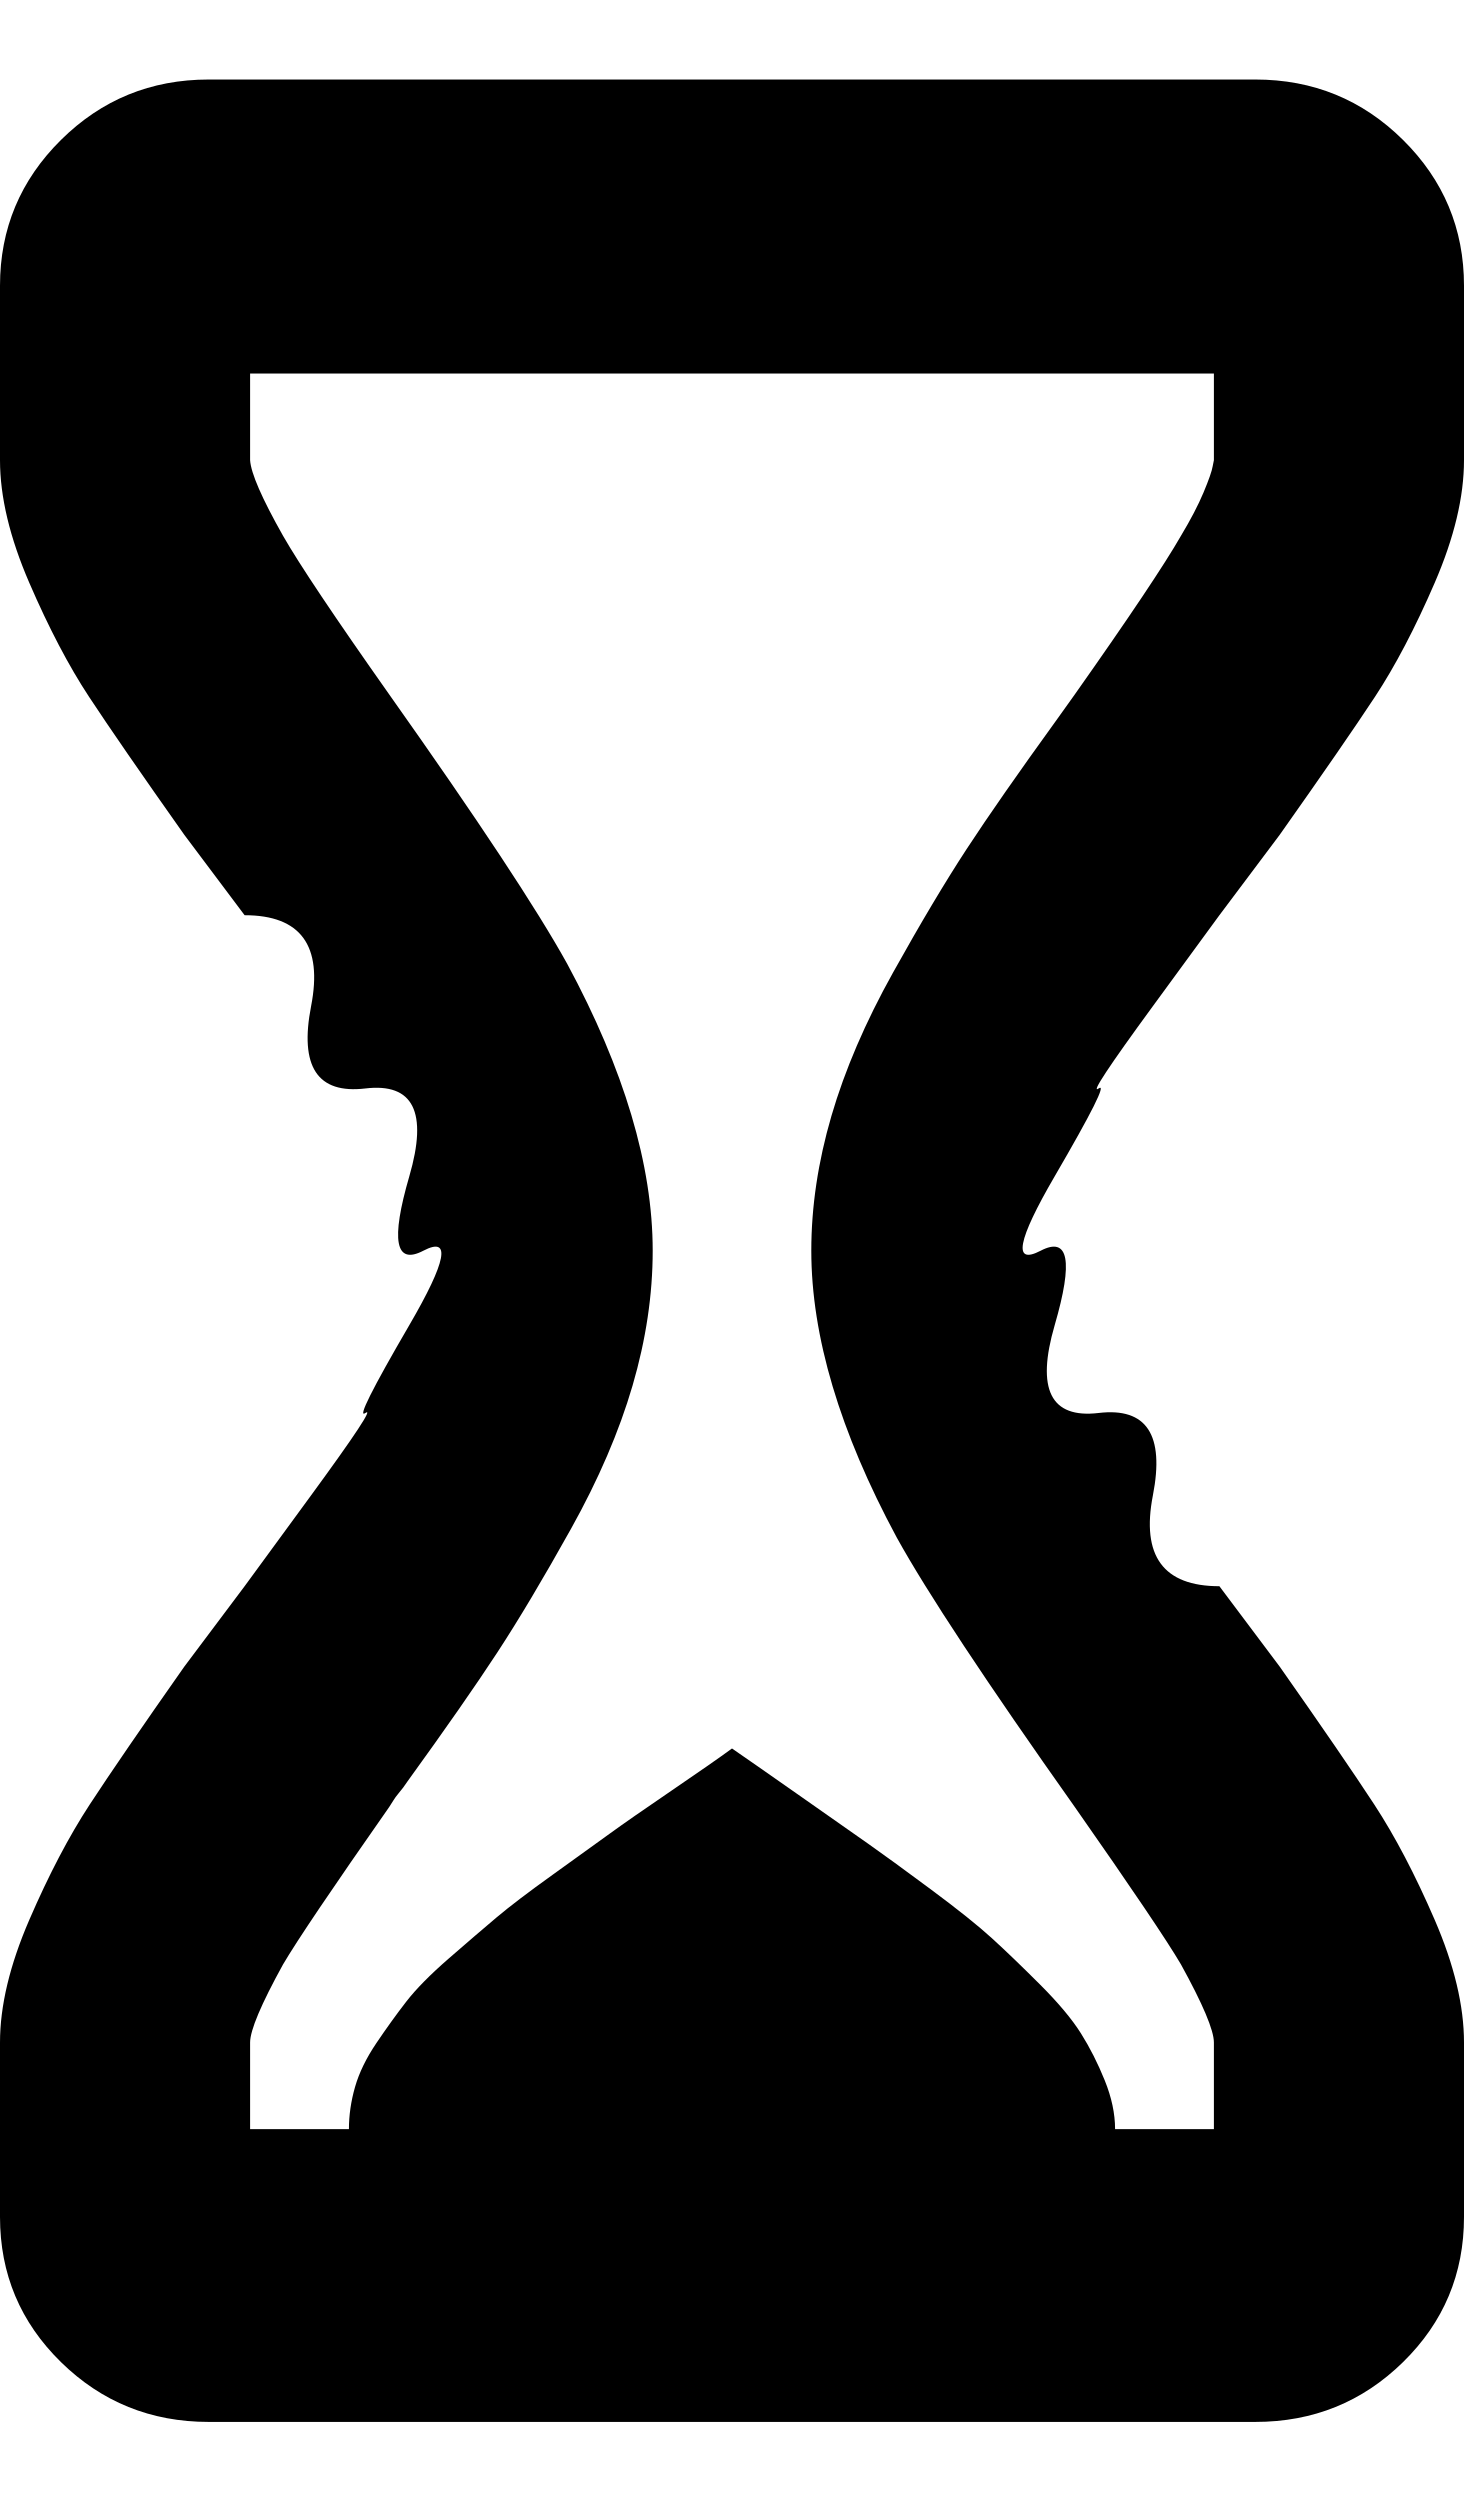
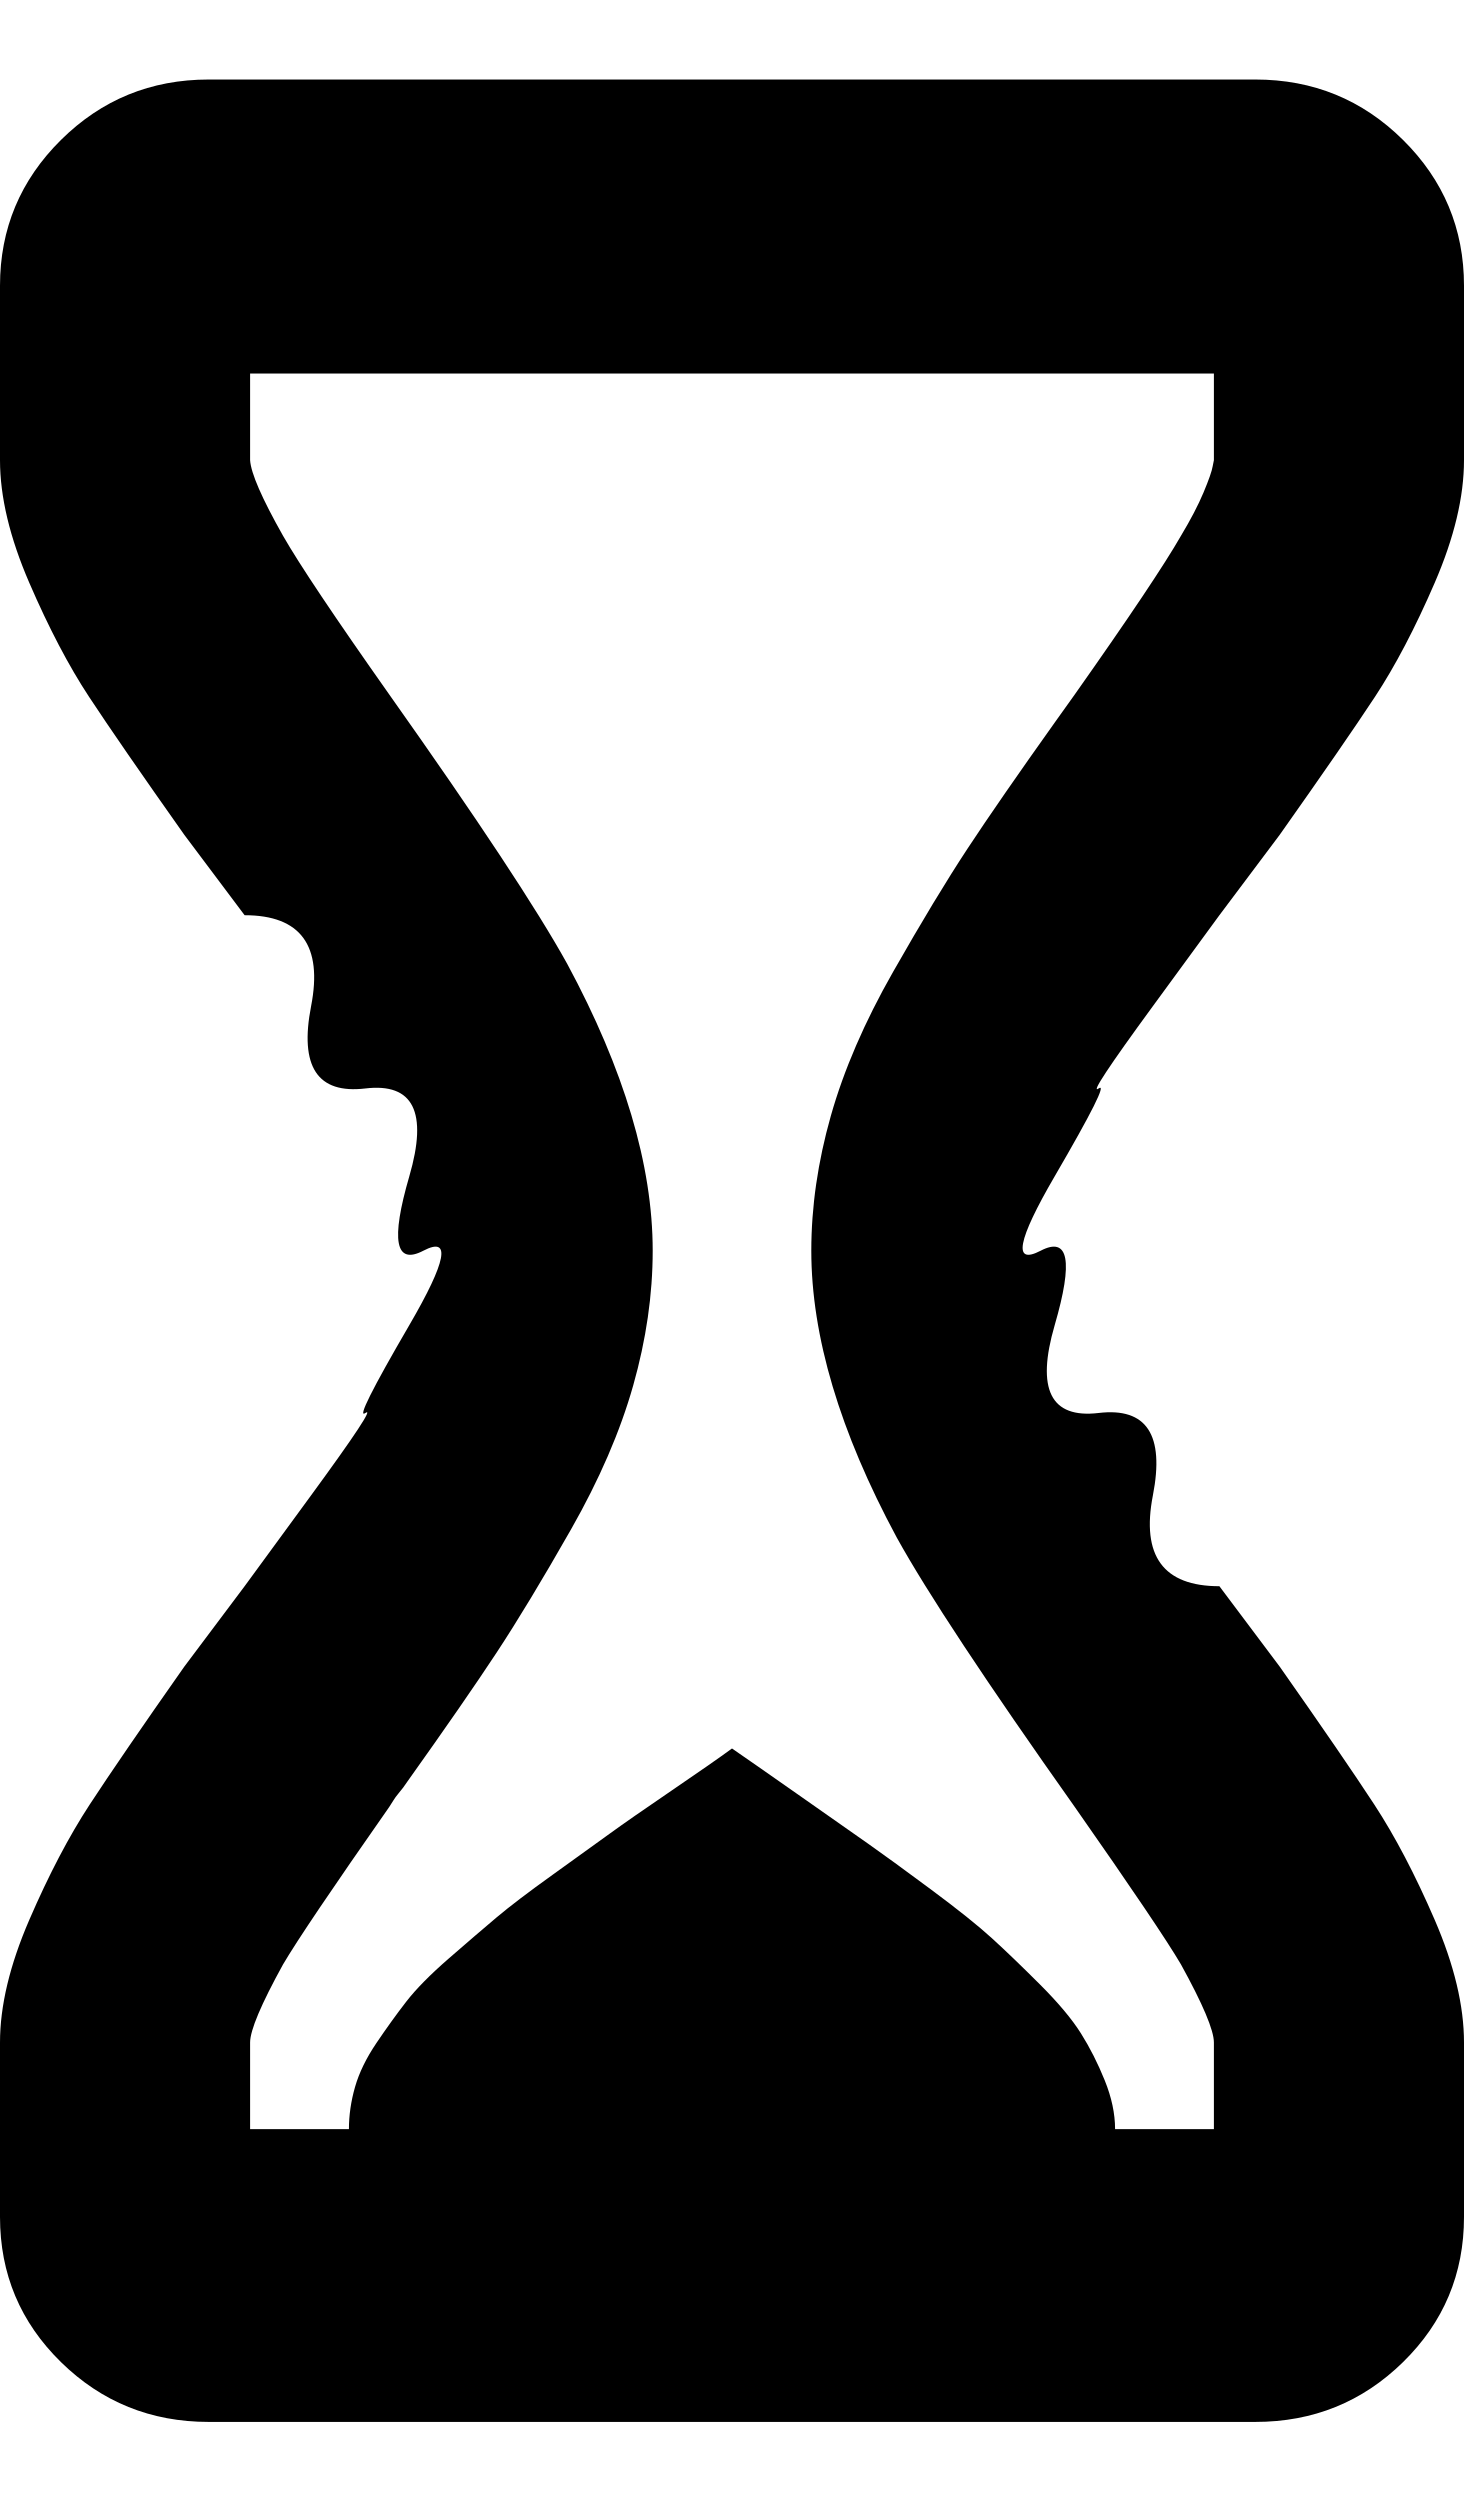
<svg xmlns="http://www.w3.org/2000/svg" height="1000" width="585.938">
-   <path d="M0 886.784v-69.784q0 -21.96 11.712 -49.044t24.156 -46.116 37.82 -55.144l24.156 -32.208t26.596 -36.356 21.716 -32.94 17.568 -35.136 5.612 -29.768 -5.612 -29.768 -17.568 -35.136 -21.716 -32.94 -26.596 -36.356l-24.156 -32.208q-25.864 -36.6 -38.064 -55.144t-23.912 -45.628 -11.712 -49.044v-69.784q0 -34.16 24.4 -58.316t59.048 -24.156h418.704q34.648 0 59.048 24.156t24.4 58.316v69.784q0 21.96 -11.712 49.044t-23.912 45.628 -38.064 55.144l-24.156 32.208t-26.596 36.356 -21.716 32.94 -17.568 35.136 -5.612 29.768 5.612 29.768 17.568 35.136 21.716 32.94 26.596 36.356l24.156 32.208q25.376 36.112 37.82 55.144t24.156 46.116 11.712 49.044v69.784q0 34.16 -24.4 58.072t-59.048 23.912h-418.704q-34.648 0 -59.048 -23.912t-24.4 -58.072zm100.04 -35.136h39.528q0 -8.296 2.44 -16.836t8.54 -17.568 11.956 -16.592 17.08 -17.324 19.032 -16.348 22.448 -17.08 22.692 -16.348 24.888 -17.324 24.156 -16.836q7.808 5.368 26.596 18.544t27.816 19.52 25.132 18.3 24.4 19.52 19.276 18.544 16.348 19.52 9.516 18.788 4.148 19.52h39.528v-34.648q0 -7.32 -13.176 -31.232 -8.296 -14.152 -42.456 -62.952 -53.192 -75.152 -71.248 -107.848 -34.16 -63.44 -34.16 -114.68 0 -26.352 8.052 -53.924t24.644 -57.34 29.524 -49.532 35.868 -51.484l7.32 -10.248q32.696 -46.36 42.456 -63.44 5.856 -9.76 9.028 -17.324t3.66 -10.492l.488 -2.44v-34.648h-385.52v34.648q.488 7.808 13.176 30.256 9.76 17.08 42.456 63.44 53.192 75.152 71.248 107.848 34.16 63.44 34.16 114.68 0 26.352 -8.052 53.924t-24.644 57.34 -29.524 49.532 -35.868 51.484q-.976 1.464 -1.708 2.44t-1.952 2.44 -1.952 2.684 -1.708 2.684q-34.16 48.8 -42.456 62.952 -13.176 23.912 -13.176 31.232v34.648z" />
+   <path d="M0 886.784v-69.784q0 -21.96 11.712 -49.044t24.156 -46.116 37.82 -55.144l24.156 -32.208t26.596 -36.356 21.716 -32.94 17.568 -35.136 5.612 -29.768 -5.612 -29.768 -17.568 -35.136 -21.716 -32.94 -26.596 -36.356l-24.156 -32.208q-25.864 -36.6 -38.064 -55.144t-23.912 -45.628 -11.712 -49.044v-69.784q0 -34.16 24.4 -58.316t59.048 -24.156h418.704q34.648 0 59.048 24.156t24.4 58.316v69.784q0 21.96 -11.712 49.044t-23.912 45.628 -38.064 55.144l-24.156 32.208t-26.596 36.356 -21.716 32.94 -17.568 35.136 -5.612 29.768 5.612 29.768 17.568 35.136 21.716 32.94 26.596 36.356l24.156 32.208q25.376 36.112 37.82 55.144t24.156 46.116 11.712 49.044v69.784q0 34.16 -24.4 58.072t-59.048 23.912h-418.704q-34.648 0 -59.048 -23.912t-24.4 -58.072zm100.04 -35.136h39.528q0 -8.296 2.44 -16.836t8.54 -17.568 11.956 -16.592 17.08 -17.324 19.032 -16.348 22.448 -17.08 22.692 -16.348 24.888 -17.324 24.156 -16.836q7.808 5.368 26.596 18.544t27.816 19.52 25.132 18.3 24.4 19.52 19.276 18.544 16.348 19.52 9.516 18.788 4.148 19.52h39.528v-34.648q0 -7.32 -13.176 -31.232 -8.296 -14.152 -42.456 -62.952 -53.192 -75.152 -71.248 -107.848 -34.16 -63.44 -34.16 -114.68 0 -26.352 7.808 -53.924t24.888 -57.584 29.768 -49.288 35.624 -51.484l7.32 -10.248q32.696 -46.36 42.456 -63.44 5.856 -9.76 9.028 -17.324t3.66 -10.492l.488 -2.44v-34.648h-385.52v34.648q.488 7.808 13.176 30.256 9.76 17.08 42.456 63.44 53.192 75.152 71.248 107.848 34.16 63.44 34.16 114.68 0 26.352 -7.808 53.924t-24.888 57.584 -29.768 49.288 -35.624 51.484q-.976 1.464 -1.708 2.44t-1.952 2.44 -1.952 2.684 -1.708 2.684q-34.16 48.8 -42.456 62.952 -13.176 23.912 -13.176 31.232v34.648z" />
</svg>
